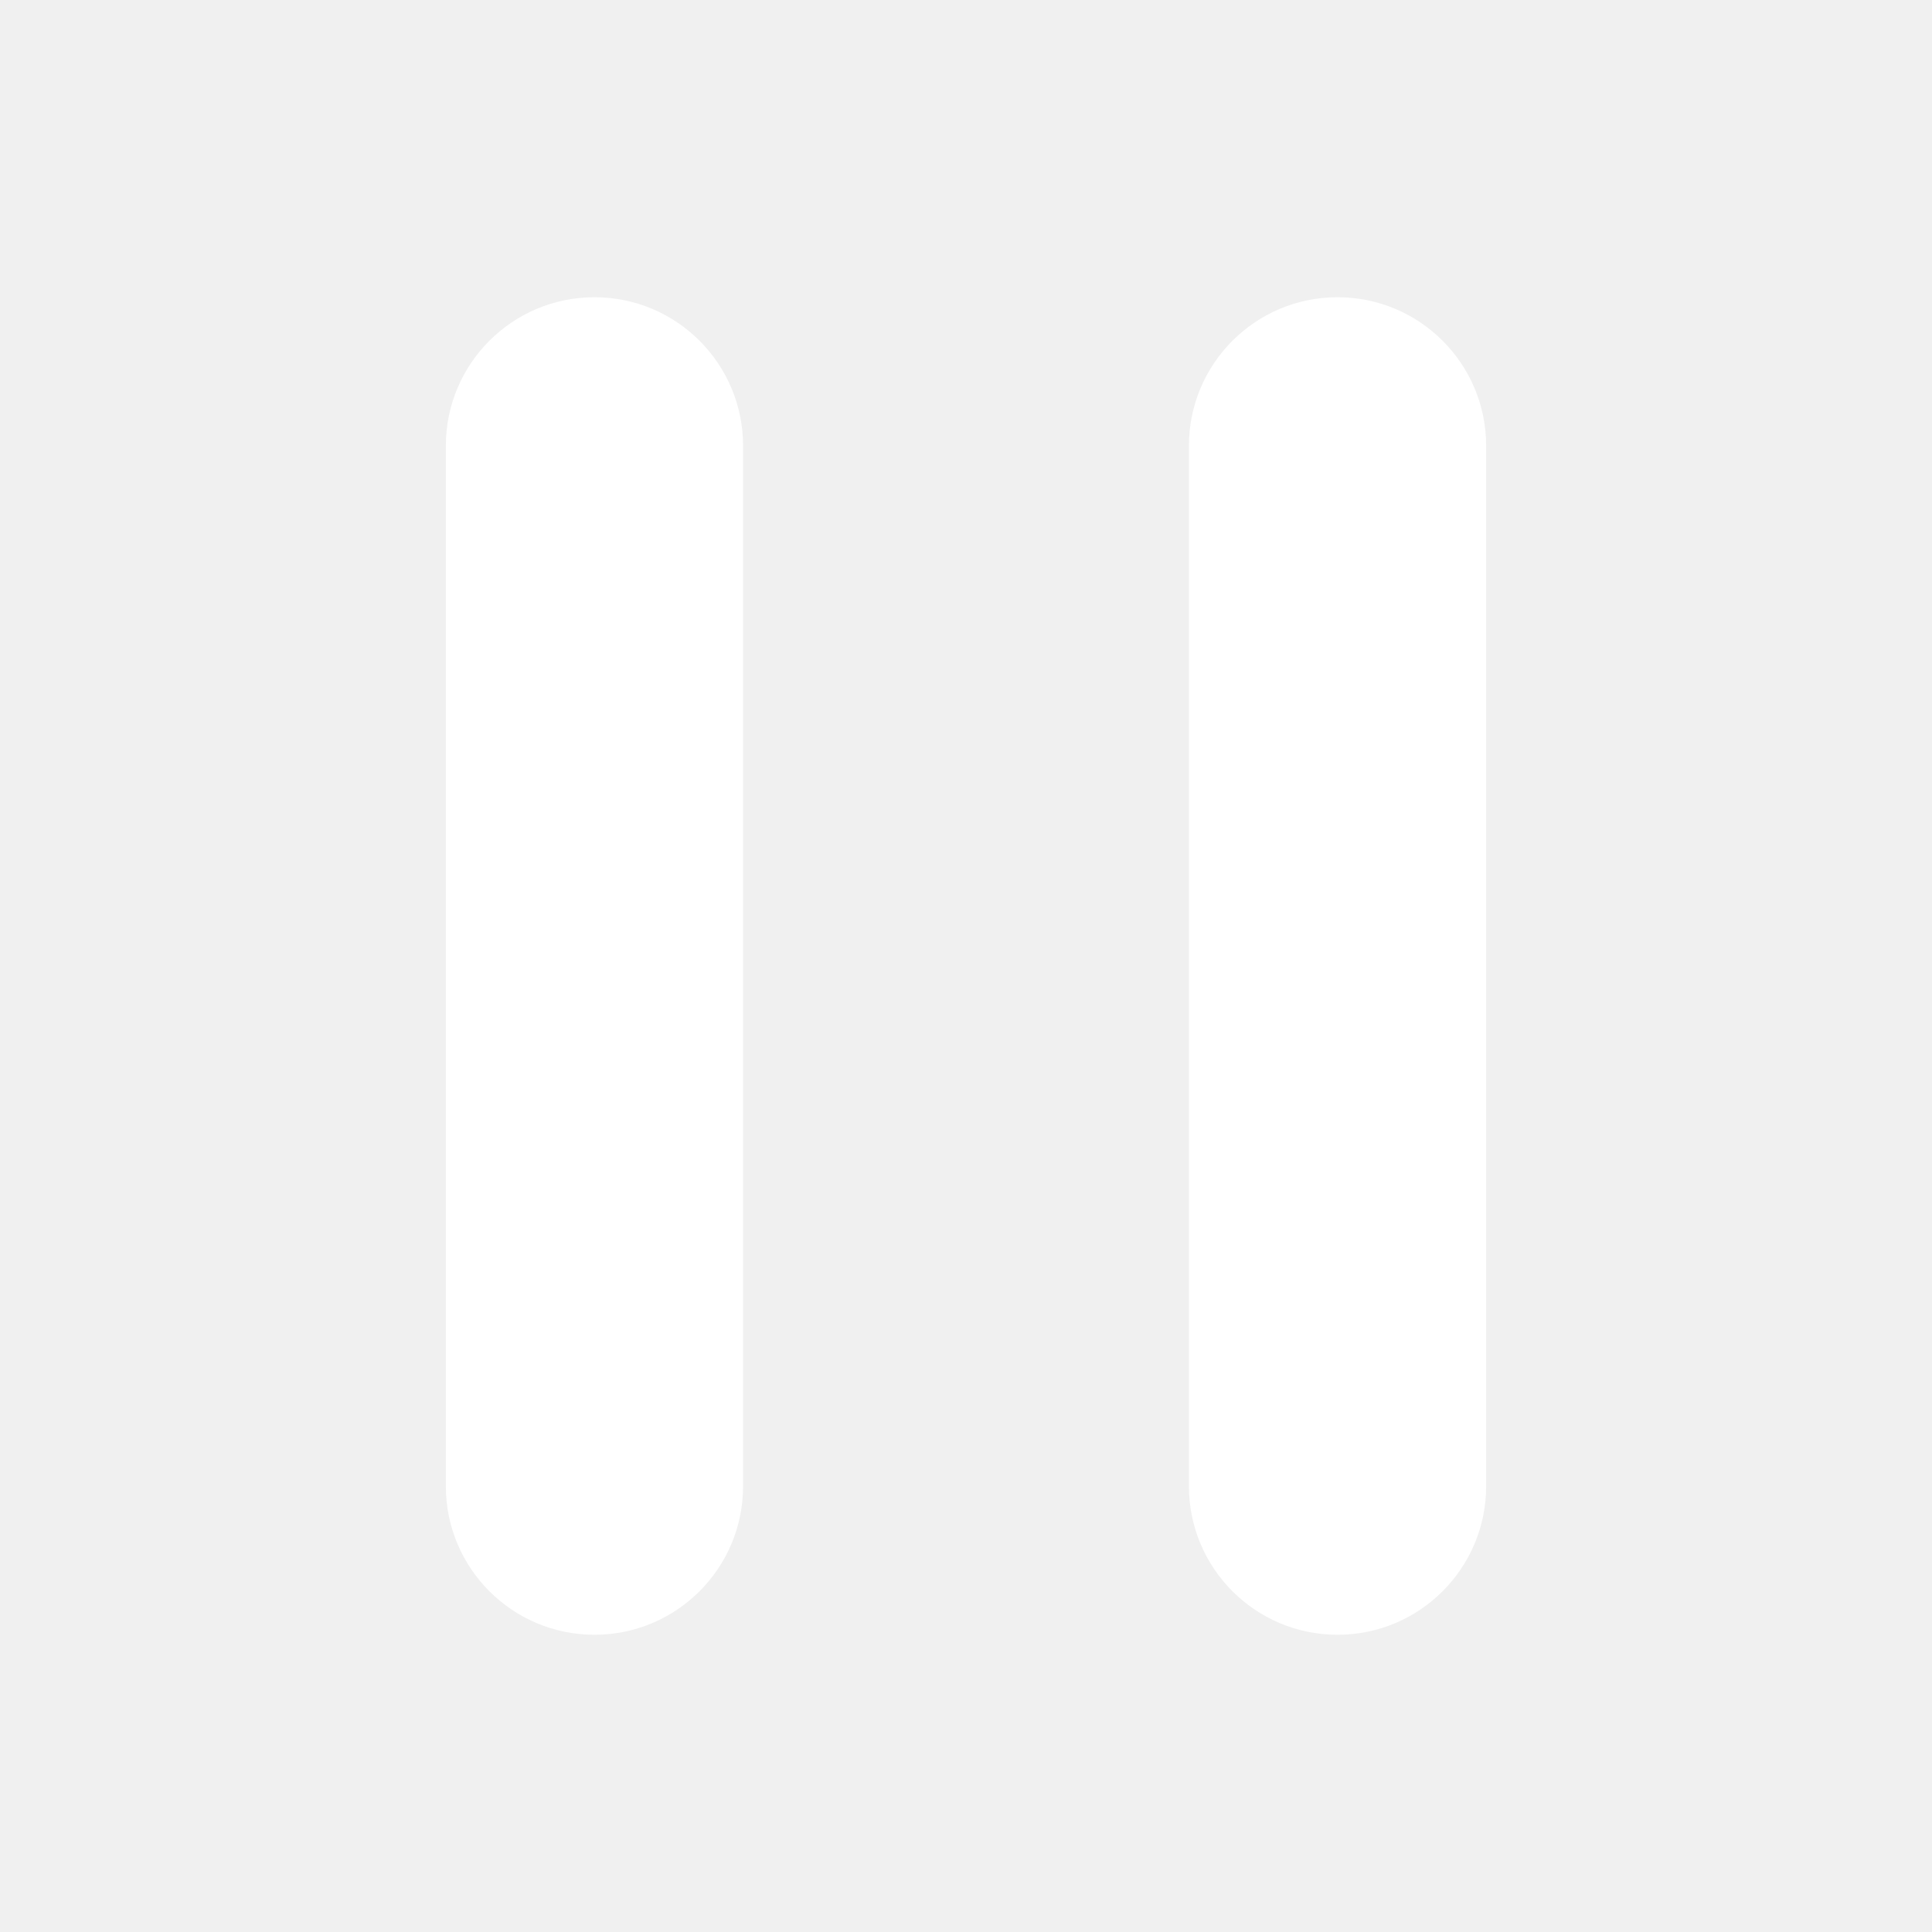
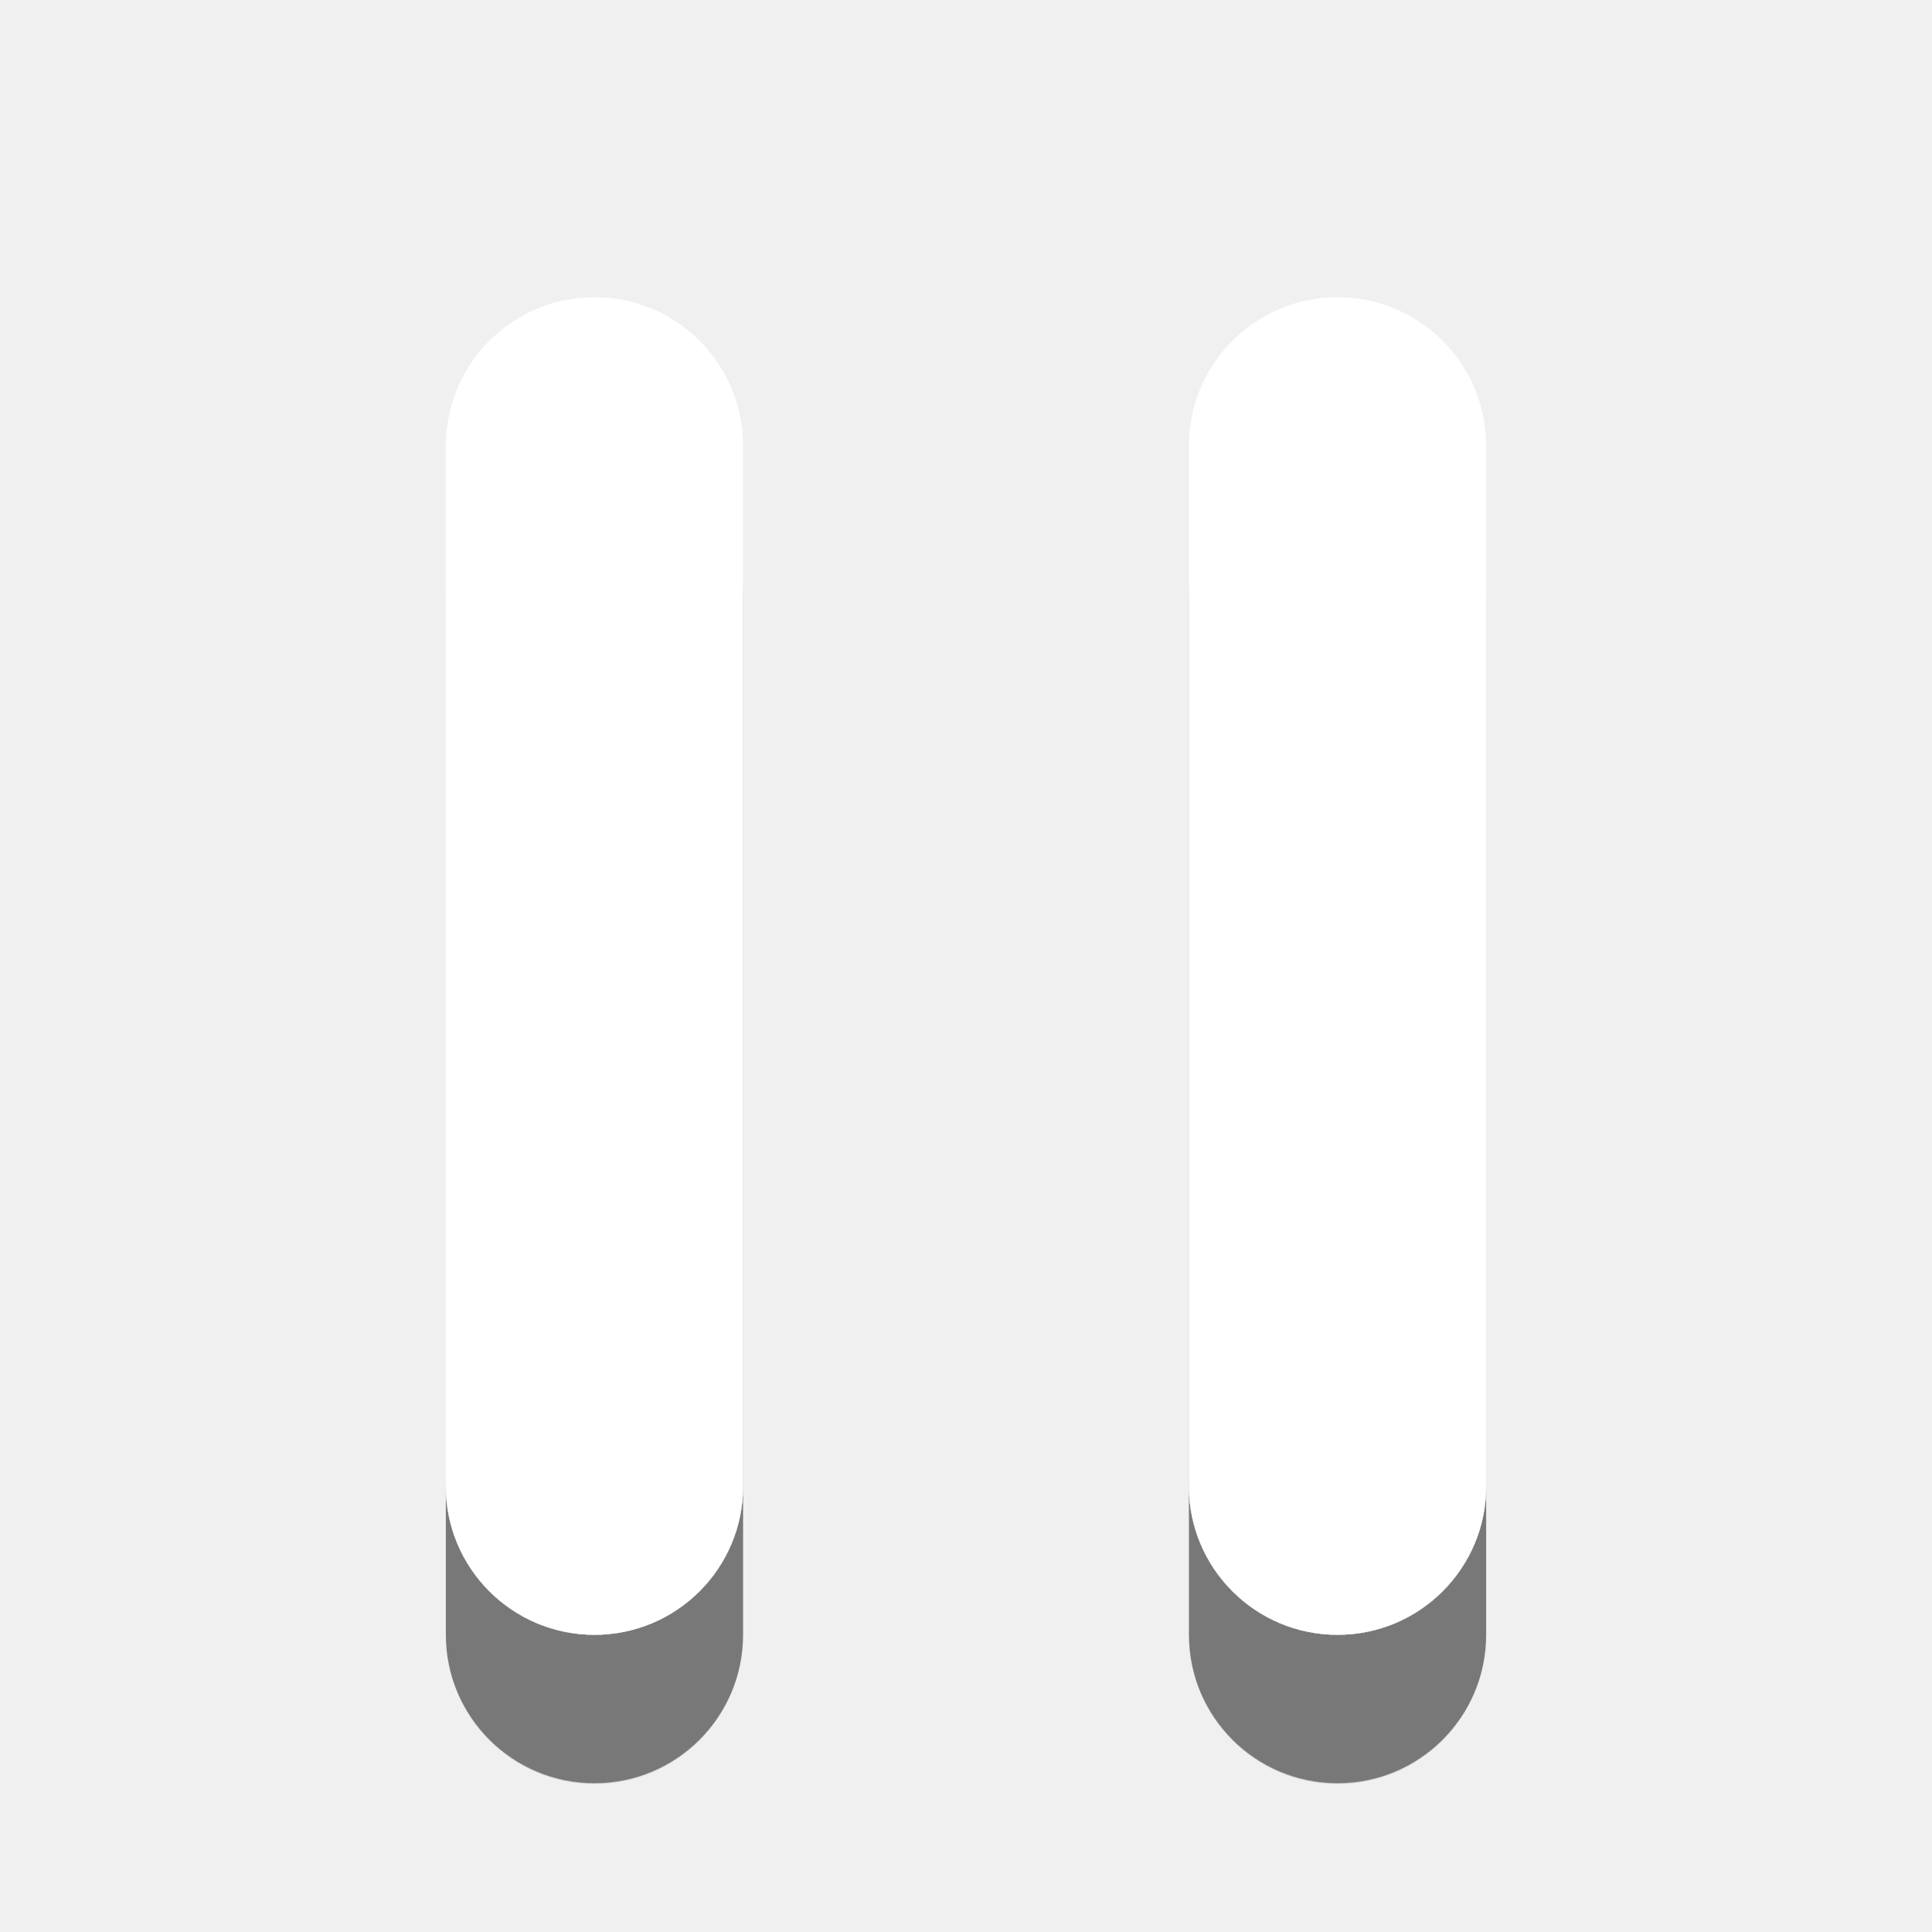
<svg xmlns="http://www.w3.org/2000/svg" width="26px" height="26px" viewBox="0 0 26 26" version="1.1">
+   <defs>
+     <filter x="-15.4%" y="-15.4%" width="130.8%" height="130.8%" filterUnits="objectBoundingBox" id="filter-1">
+       <feOffset dx="0" dy="2" in="SourceAlpha" result="shadowOffsetOuter1" />
+       <feColorMatrix values="0 0 0 0 0   0 0 0 0 0   0 0 0 0 0  0 0 0 0.5 0" type="matrix" in="shadowOffsetOuter1" result="shadowMatrixOuter1" />
+       <feMerge>
+         <feMergeNode in="shadowMatrixOuter1" />
+         <feMergeNode in="SourceGraphic" />
+       </feMerge>
+     </filter>
+   </defs>
  <g id="暂停" stroke="none" stroke-width="1" fill="none" fill-rule="evenodd">
-     <rect id="矩形" x="0" y="0" width="26" height="26" />
-     <rect id="矩形" fill="#FFFFFF" x="6" y="4" width="4" height="18" rx="2" />
-     <rect id="矩形备份" fill="#FFFFFF" x="16" y="4" width="4" height="18" rx="2" />
+     <g id="编组" filter="url(#filter-1)">
+       <rect id="矩形" x="0" y="0" width="26" height="26" />
+       <rect id="矩形" fill="#FFFFFF" x="6" y="4" width="4" height="18" rx="2" />
+       <rect id="矩形备份" fill="#FFFFFF" x="16" y="4" width="4" height="18" rx="2" />
+     </g>
  </g>
</svg>
